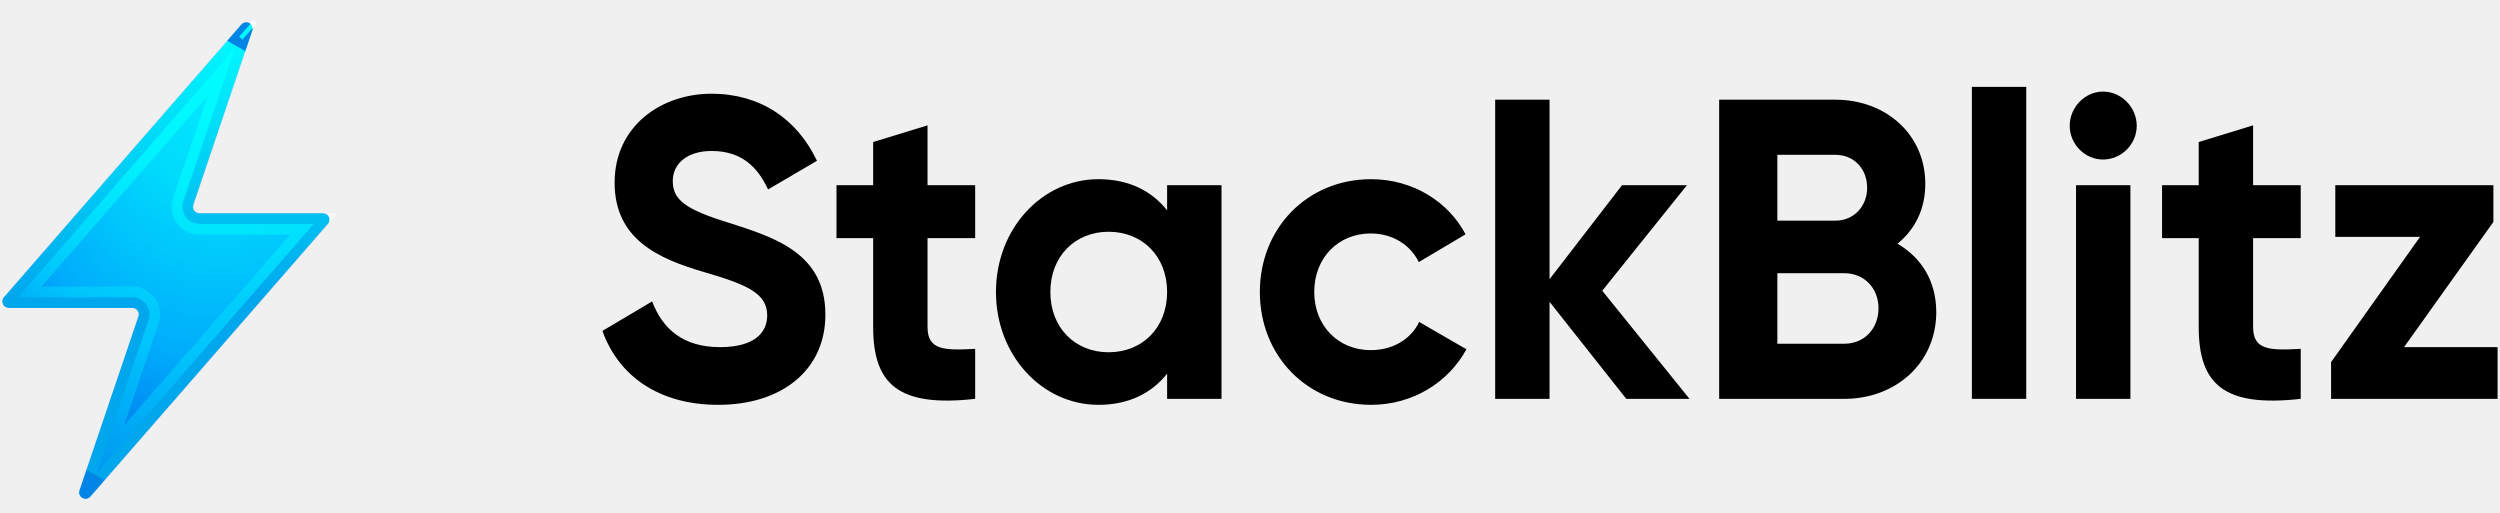
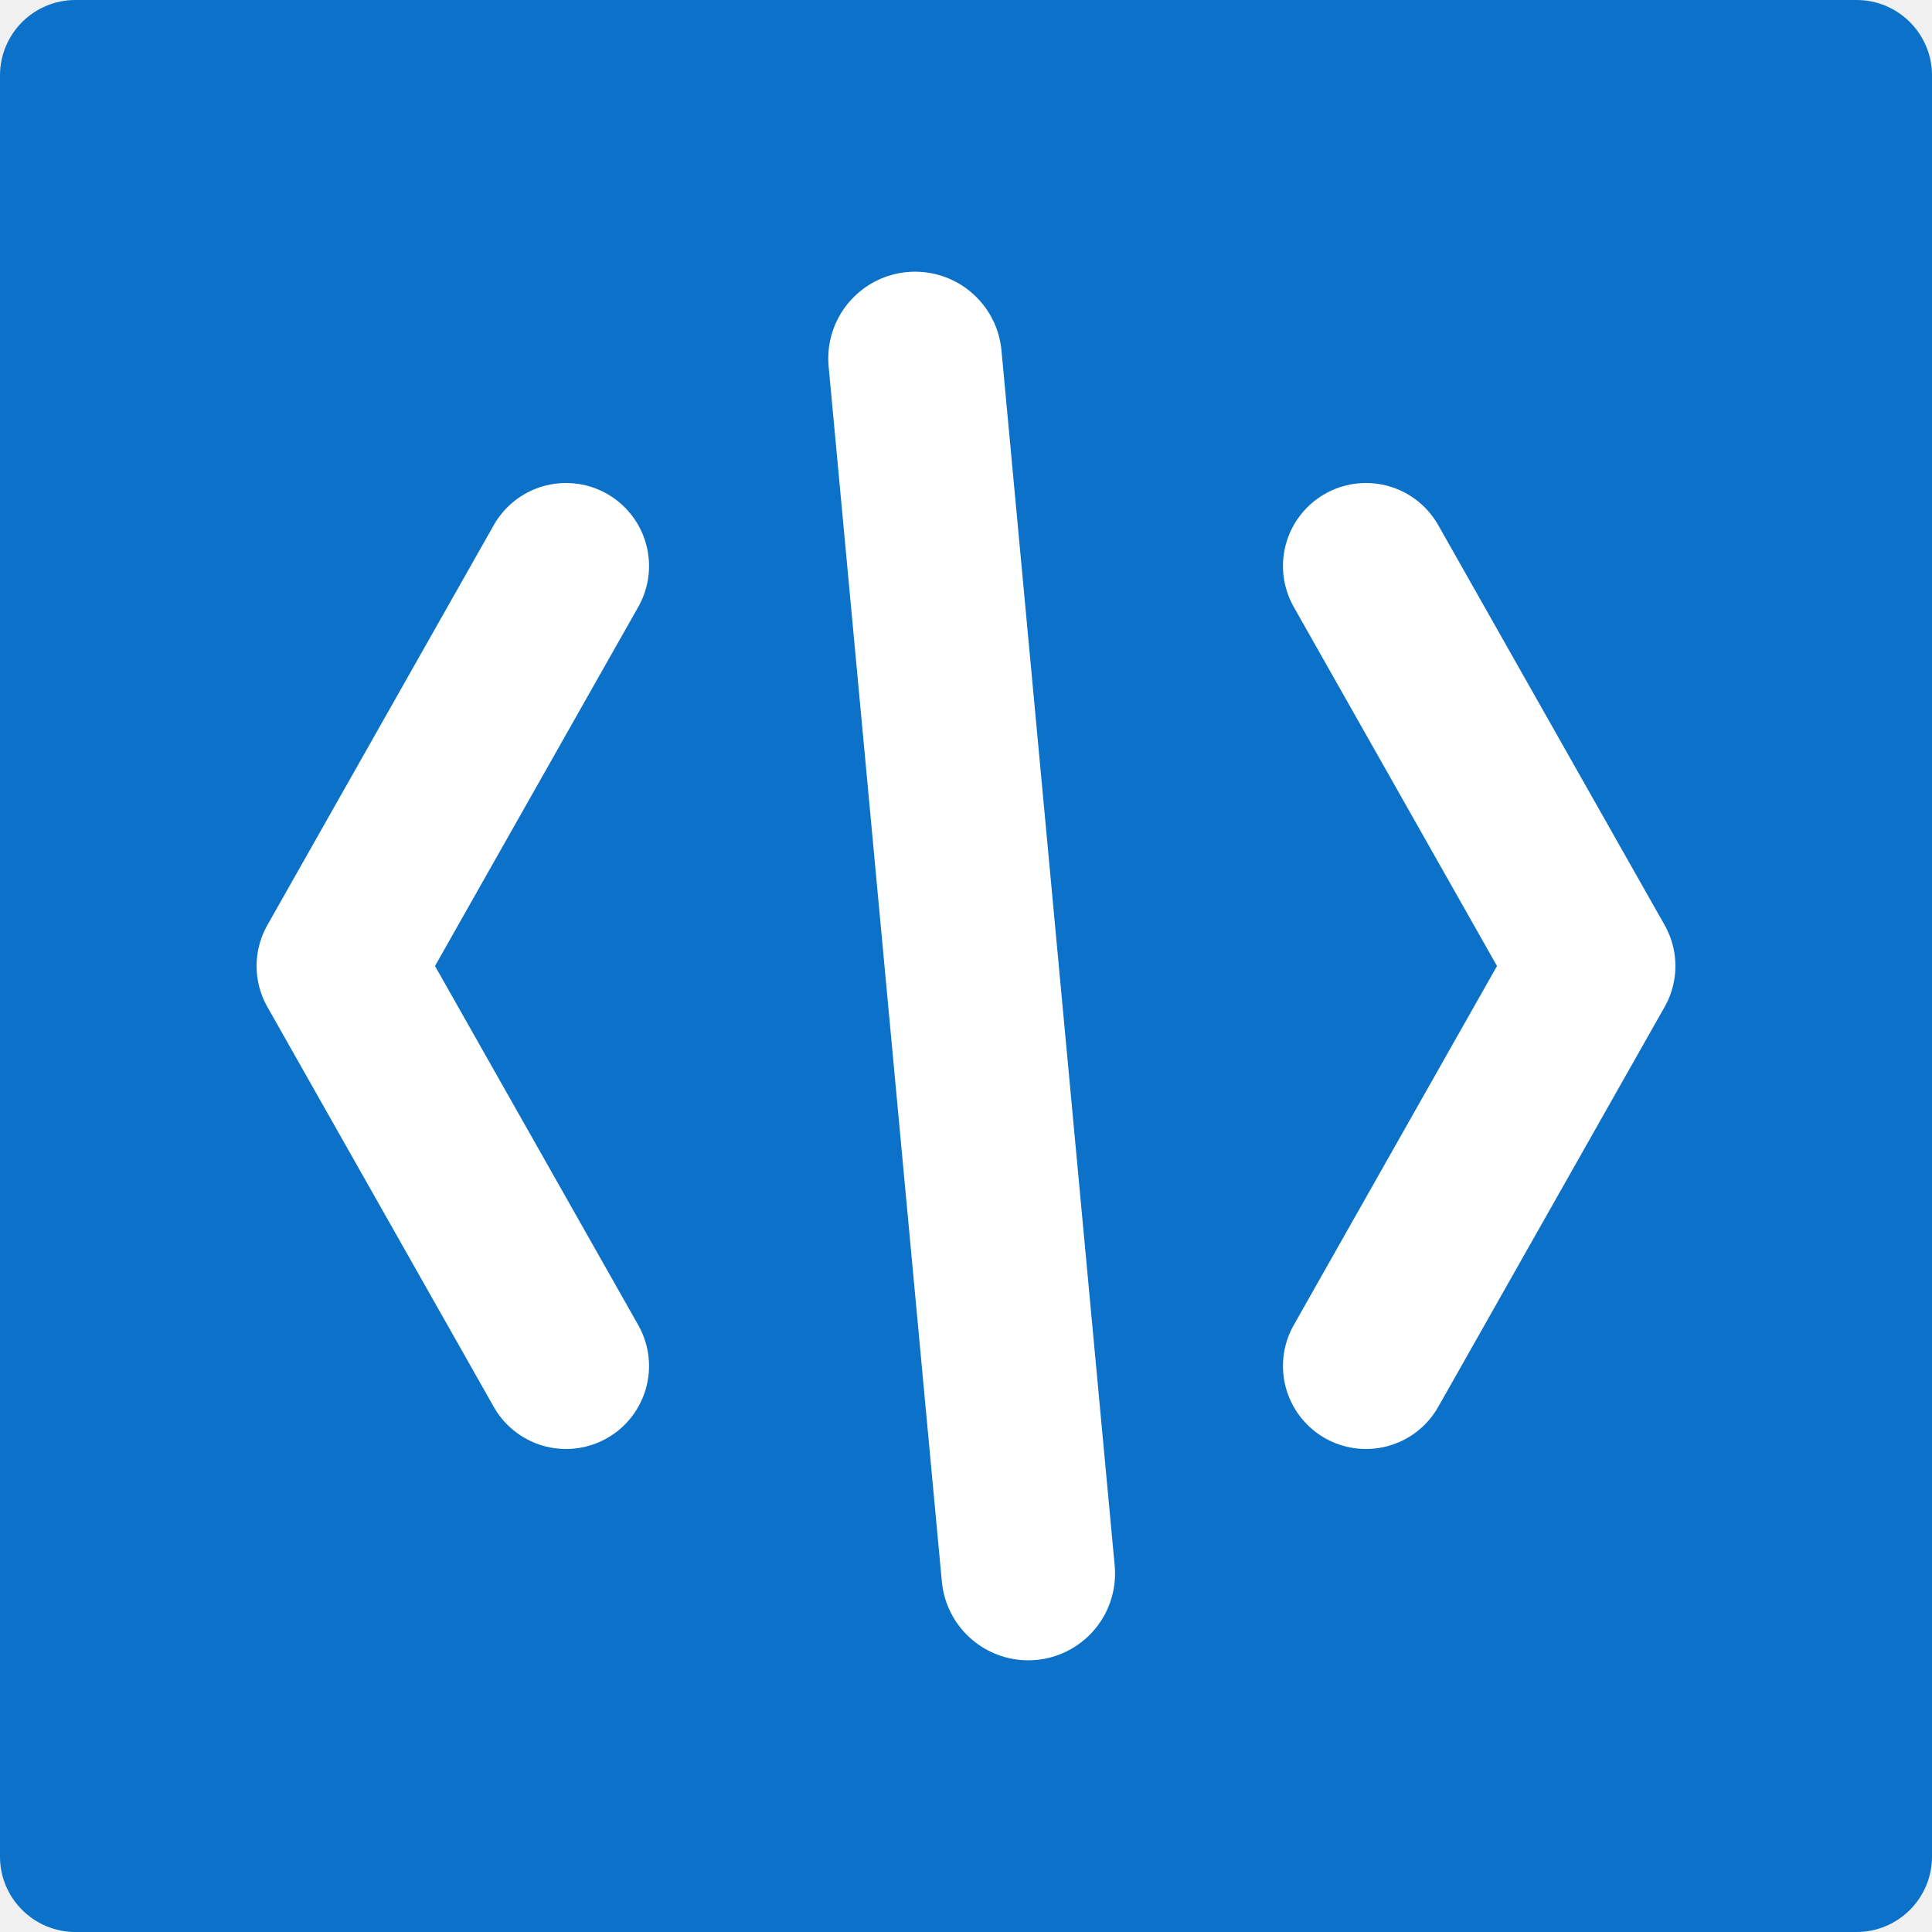
- <svg xmlns="http://www.w3.org/2000/svg" width="117" height="24" viewBox="0 0 117 24" fill="none">
-   <path d="M33.617 18.946C36.556 18.946 38.628 17.346 38.628 14.726C38.628 11.866 36.3 11.126 34.11 10.426C32.019 9.786 31.486 9.326 31.486 8.466C31.486 7.666 32.157 7.066 33.301 7.066C34.702 7.066 35.452 7.806 35.945 8.866L38.233 7.526C37.306 5.566 35.57 4.386 33.301 4.386C30.934 4.386 28.764 5.906 28.764 8.546C28.764 11.206 30.815 12.106 32.926 12.726C34.978 13.326 35.905 13.726 35.905 14.766C35.905 15.546 35.333 16.246 33.696 16.246C31.979 16.246 31.013 15.406 30.52 14.106L28.192 15.486C28.941 17.566 30.796 18.946 33.617 18.946Z" fill="black" />
-   <path d="M45.638 11.146V8.666H43.409V5.866L40.864 6.646V8.666H39.148V11.146H40.864V15.306C40.864 18.006 42.068 19.066 45.638 18.666V16.326C44.178 16.406 43.409 16.386 43.409 15.306V11.146H45.638Z" fill="black" />
-   <path d="M54.621 8.666V9.846C53.911 8.946 52.846 8.386 51.406 8.386C48.782 8.386 46.611 10.686 46.611 13.666C46.611 16.646 48.782 18.946 51.406 18.946C52.846 18.946 53.911 18.386 54.621 17.486V18.666H57.166V8.666H54.621ZM51.879 16.486C50.32 16.486 49.157 15.346 49.157 13.666C49.157 11.986 50.32 10.846 51.879 10.846C53.457 10.846 54.621 11.986 54.621 13.666C54.621 15.346 53.457 16.486 51.879 16.486Z" fill="black" />
-   <path d="M64.169 18.946C66.103 18.946 67.779 17.906 68.628 16.346L66.418 15.066C66.024 15.886 65.175 16.386 64.149 16.386C62.63 16.386 61.506 15.246 61.506 13.666C61.506 12.066 62.63 10.926 64.149 10.926C65.156 10.926 66.004 11.446 66.398 12.266L68.588 10.966C67.779 9.426 66.103 8.386 64.169 8.386C61.17 8.386 58.961 10.686 58.961 13.666C58.961 16.646 61.17 18.946 64.169 18.946Z" fill="black" />
-   <path d="M79.068 18.666L74.985 13.606L78.95 8.666H75.912L72.519 13.066V4.666H69.974V18.666H72.519V14.126L76.109 18.666H79.068Z" fill="black" />
-   <path d="M88.802 11.406C89.611 10.746 90.104 9.806 90.104 8.606C90.104 6.266 88.23 4.666 85.902 4.666H80.457V18.666H86.316C88.704 18.666 90.617 17.006 90.617 14.606C90.617 13.146 89.907 12.046 88.802 11.406ZM85.902 7.246C86.77 7.246 87.382 7.906 87.382 8.786C87.382 9.666 86.75 10.326 85.902 10.326H83.18V7.246H85.902ZM86.316 16.086H83.18V12.786H86.316C87.244 12.786 87.914 13.486 87.914 14.426C87.914 15.386 87.244 16.086 86.316 16.086Z" fill="black" />
-   <path d="M92.284 18.666H94.828V4.066H92.284V18.666Z" fill="black" />
-   <path d="M98.42 7.466C99.288 7.466 99.999 6.746 99.999 5.886C99.999 5.026 99.288 4.286 98.42 4.286C97.572 4.286 96.862 5.026 96.862 5.886C96.862 6.746 97.572 7.466 98.42 7.466ZM97.158 18.666H99.703V8.666H97.158V18.666Z" fill="black" />
-   <path d="M107.674 11.146V8.666H105.445V5.866L102.9 6.646V8.666H101.184V11.146H102.9V15.306C102.9 18.006 104.103 19.066 107.674 18.666V16.326C106.214 16.406 105.445 16.386 105.445 15.306V11.146H107.674Z" fill="black" />
-   <path d="M112.508 16.246L116.691 10.386V8.666H109.292V11.086H113.258L109.095 16.946V18.666H116.888V16.246H112.508Z" fill="black" />
-   <path d="M6.477 14.807C6.543 14.612 6.398 14.411 6.192 14.411H0.405C0.148 14.411 0.01 14.108 0.179 13.914L11.297 1.145C11.513 0.897 11.913 1.127 11.807 1.439L9.051 9.581C8.986 9.776 9.13 9.977 9.336 9.977H15.123C15.381 9.977 15.519 10.28 15.35 10.474L4.23 23.241C4.015 23.488 3.615 23.259 3.72 22.947L6.477 14.807Z" fill="#0085E6" />
-   <g style="mix-blend-mode:overlay">
-     <path d="M6.95 14.967C7.126 14.448 6.74 13.911 6.192 13.911H0.845L11.009 2.237L8.578 9.421C8.402 9.94 8.788 10.477 9.336 10.477H14.684L4.518 22.149L6.95 14.967ZM11.674 1.474C11.674 1.474 11.674 1.474 11.674 1.474L11.674 1.474L11.523 1.342L11.674 1.474Z" fill="url(#paint0_radial_2414_3491)" />
-     <path d="M6.95 14.967C7.126 14.448 6.74 13.911 6.192 13.911H0.845L11.009 2.237L8.578 9.421C8.402 9.94 8.788 10.477 9.336 10.477H14.684L4.518 22.149L6.95 14.967ZM11.674 1.474C11.674 1.474 11.674 1.474 11.674 1.474L11.674 1.474L11.523 1.342L11.674 1.474Z" stroke="white" stroke-opacity="0.28" />
-     <path d="M6.95 14.967C7.126 14.448 6.74 13.911 6.192 13.911H0.845L11.009 2.237L8.578 9.421C8.402 9.94 8.788 10.477 9.336 10.477H14.684L4.518 22.149L6.95 14.967ZM11.674 1.474C11.674 1.474 11.674 1.474 11.674 1.474L11.674 1.474L11.523 1.342L11.674 1.474Z" stroke="url(#paint1_linear_2414_3491)" />
+ <svg xmlns="http://www.w3.org/2000/svg" width="1024" height="1024" viewBox="0 0 1024 1024" role="img" aria-label="KhulnaSoft logo symbol">
+   <rect x="0" y="0" width="1024" height="1024" rx="40" ry="40" fill="#0b71c9" />
+   <path d="M300 300 L180 512 L300 724" fill="none" stroke="#ffffff" stroke-width="88" stroke-linecap="round" stroke-linejoin="round" />
+   <path d="M724 300 L844 512 L724 724" fill="none" stroke="#ffffff" stroke-width="88" stroke-linecap="round" stroke-linejoin="round" />
+   <path d="M485 190 L545 834" fill="none" stroke="#ffffff" stroke-width="92" stroke-linecap="round" stroke-linejoin="round" />
+   <defs>
+     <filter id="softShadow" x="-50%" y="-50%" width="200%" height="200%">
+       <feDropShadow dx="0" dy="6" stdDeviation="10" flood-color="#000" flood-opacity="0.12" />
+     </filter>
+   </defs>
+   <g filter="url(#softShadow)" opacity="0.98">
+     <path d="M300 300 L180 512 L300 724" fill="none" stroke="#ffffff" stroke-width="0" />
+     <path d="M724 300 L844 512 L724 724" fill="none" stroke="#ffffff" stroke-width="0" />
+     <path d="M485 190 L545 834" fill="none" stroke="#ffffff" stroke-width="0" />
  </g>
-   <defs>
-     <radialGradient id="paint0_radial_2414_3491" cx="0" cy="0" r="1" gradientUnits="userSpaceOnUse" gradientTransform="translate(11.8933 -1.60227) rotate(101.297) scale(27.5376 17.7769)">
-       <stop offset="0.043" stop-color="#82F7FF" />
-       <stop offset="0.385" stop-color="#31DAF1" />
-       <stop offset="0.672" stop-color="#0DA8EA" />
-       <stop offset="1" stop-color="#00507D" />
-     </radialGradient>
-     <linearGradient id="paint1_linear_2414_3491" x1="7.764" y1="0.782" x2="7.764" y2="24.386" gradientUnits="userSpaceOnUse">
-       <stop stop-color="white" />
-       <stop offset="0.557" stop-color="white" stop-opacity="0" />
-     </linearGradient>
-   </defs>
</svg>
